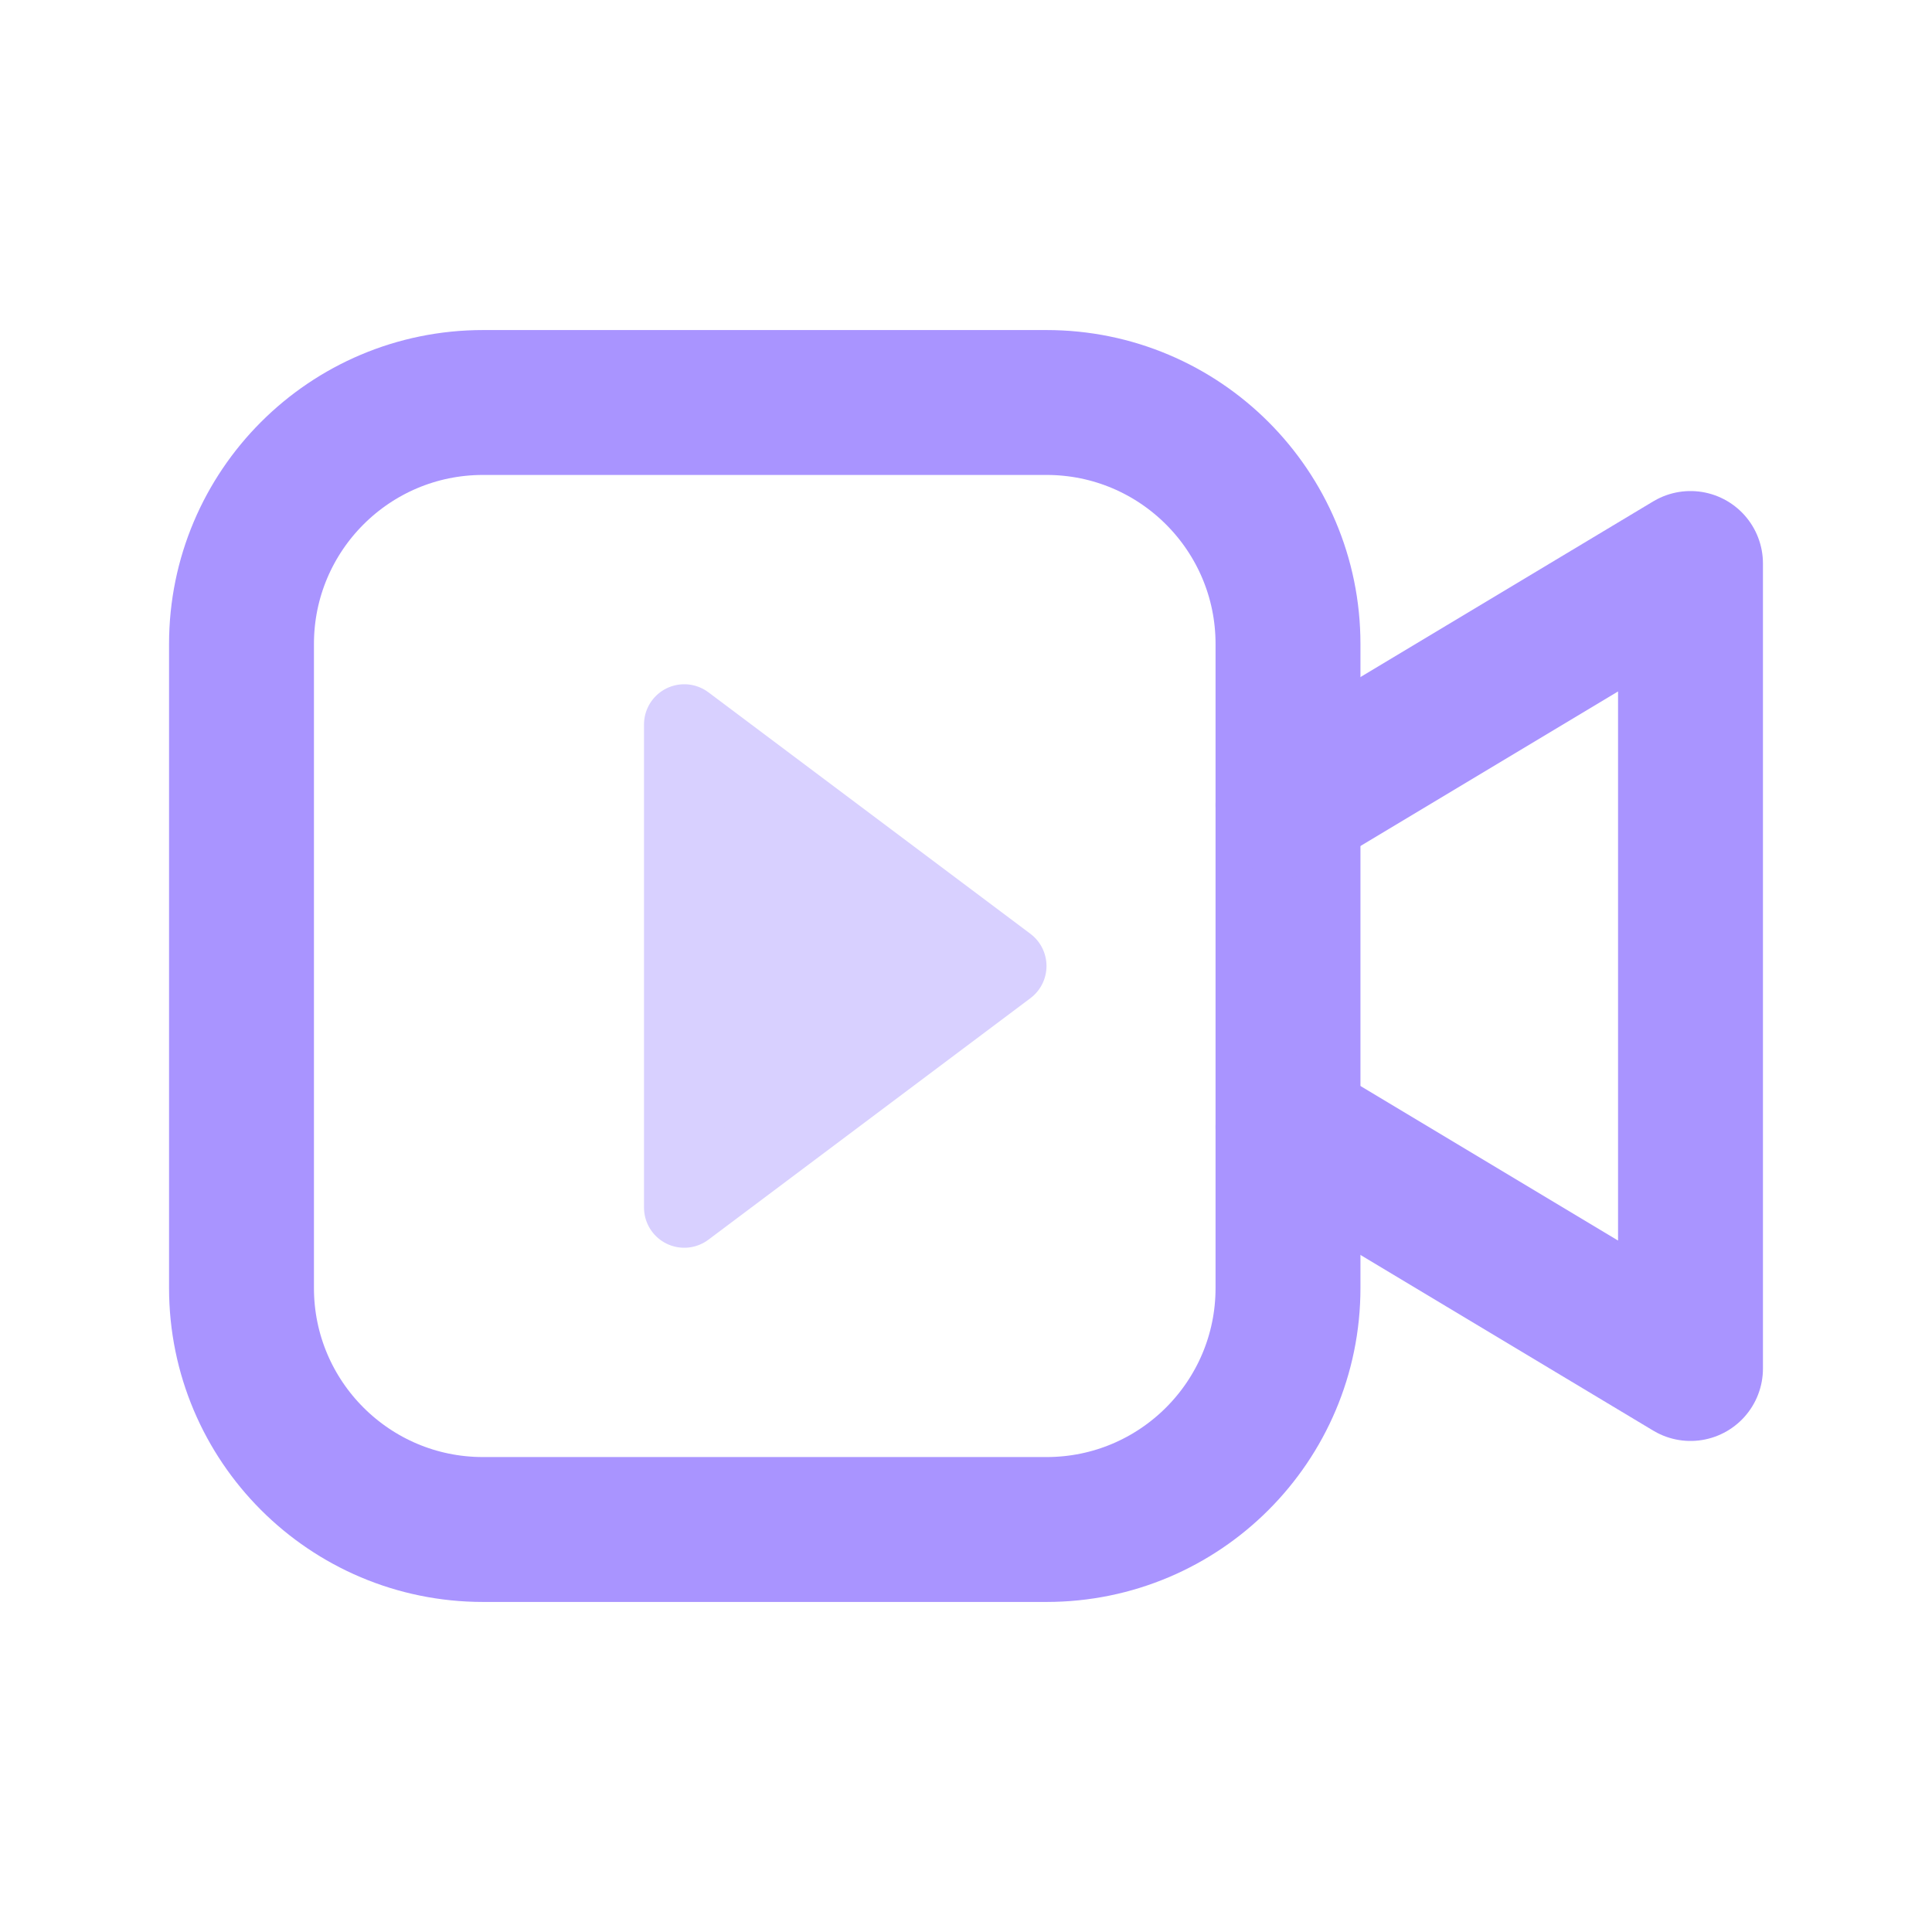
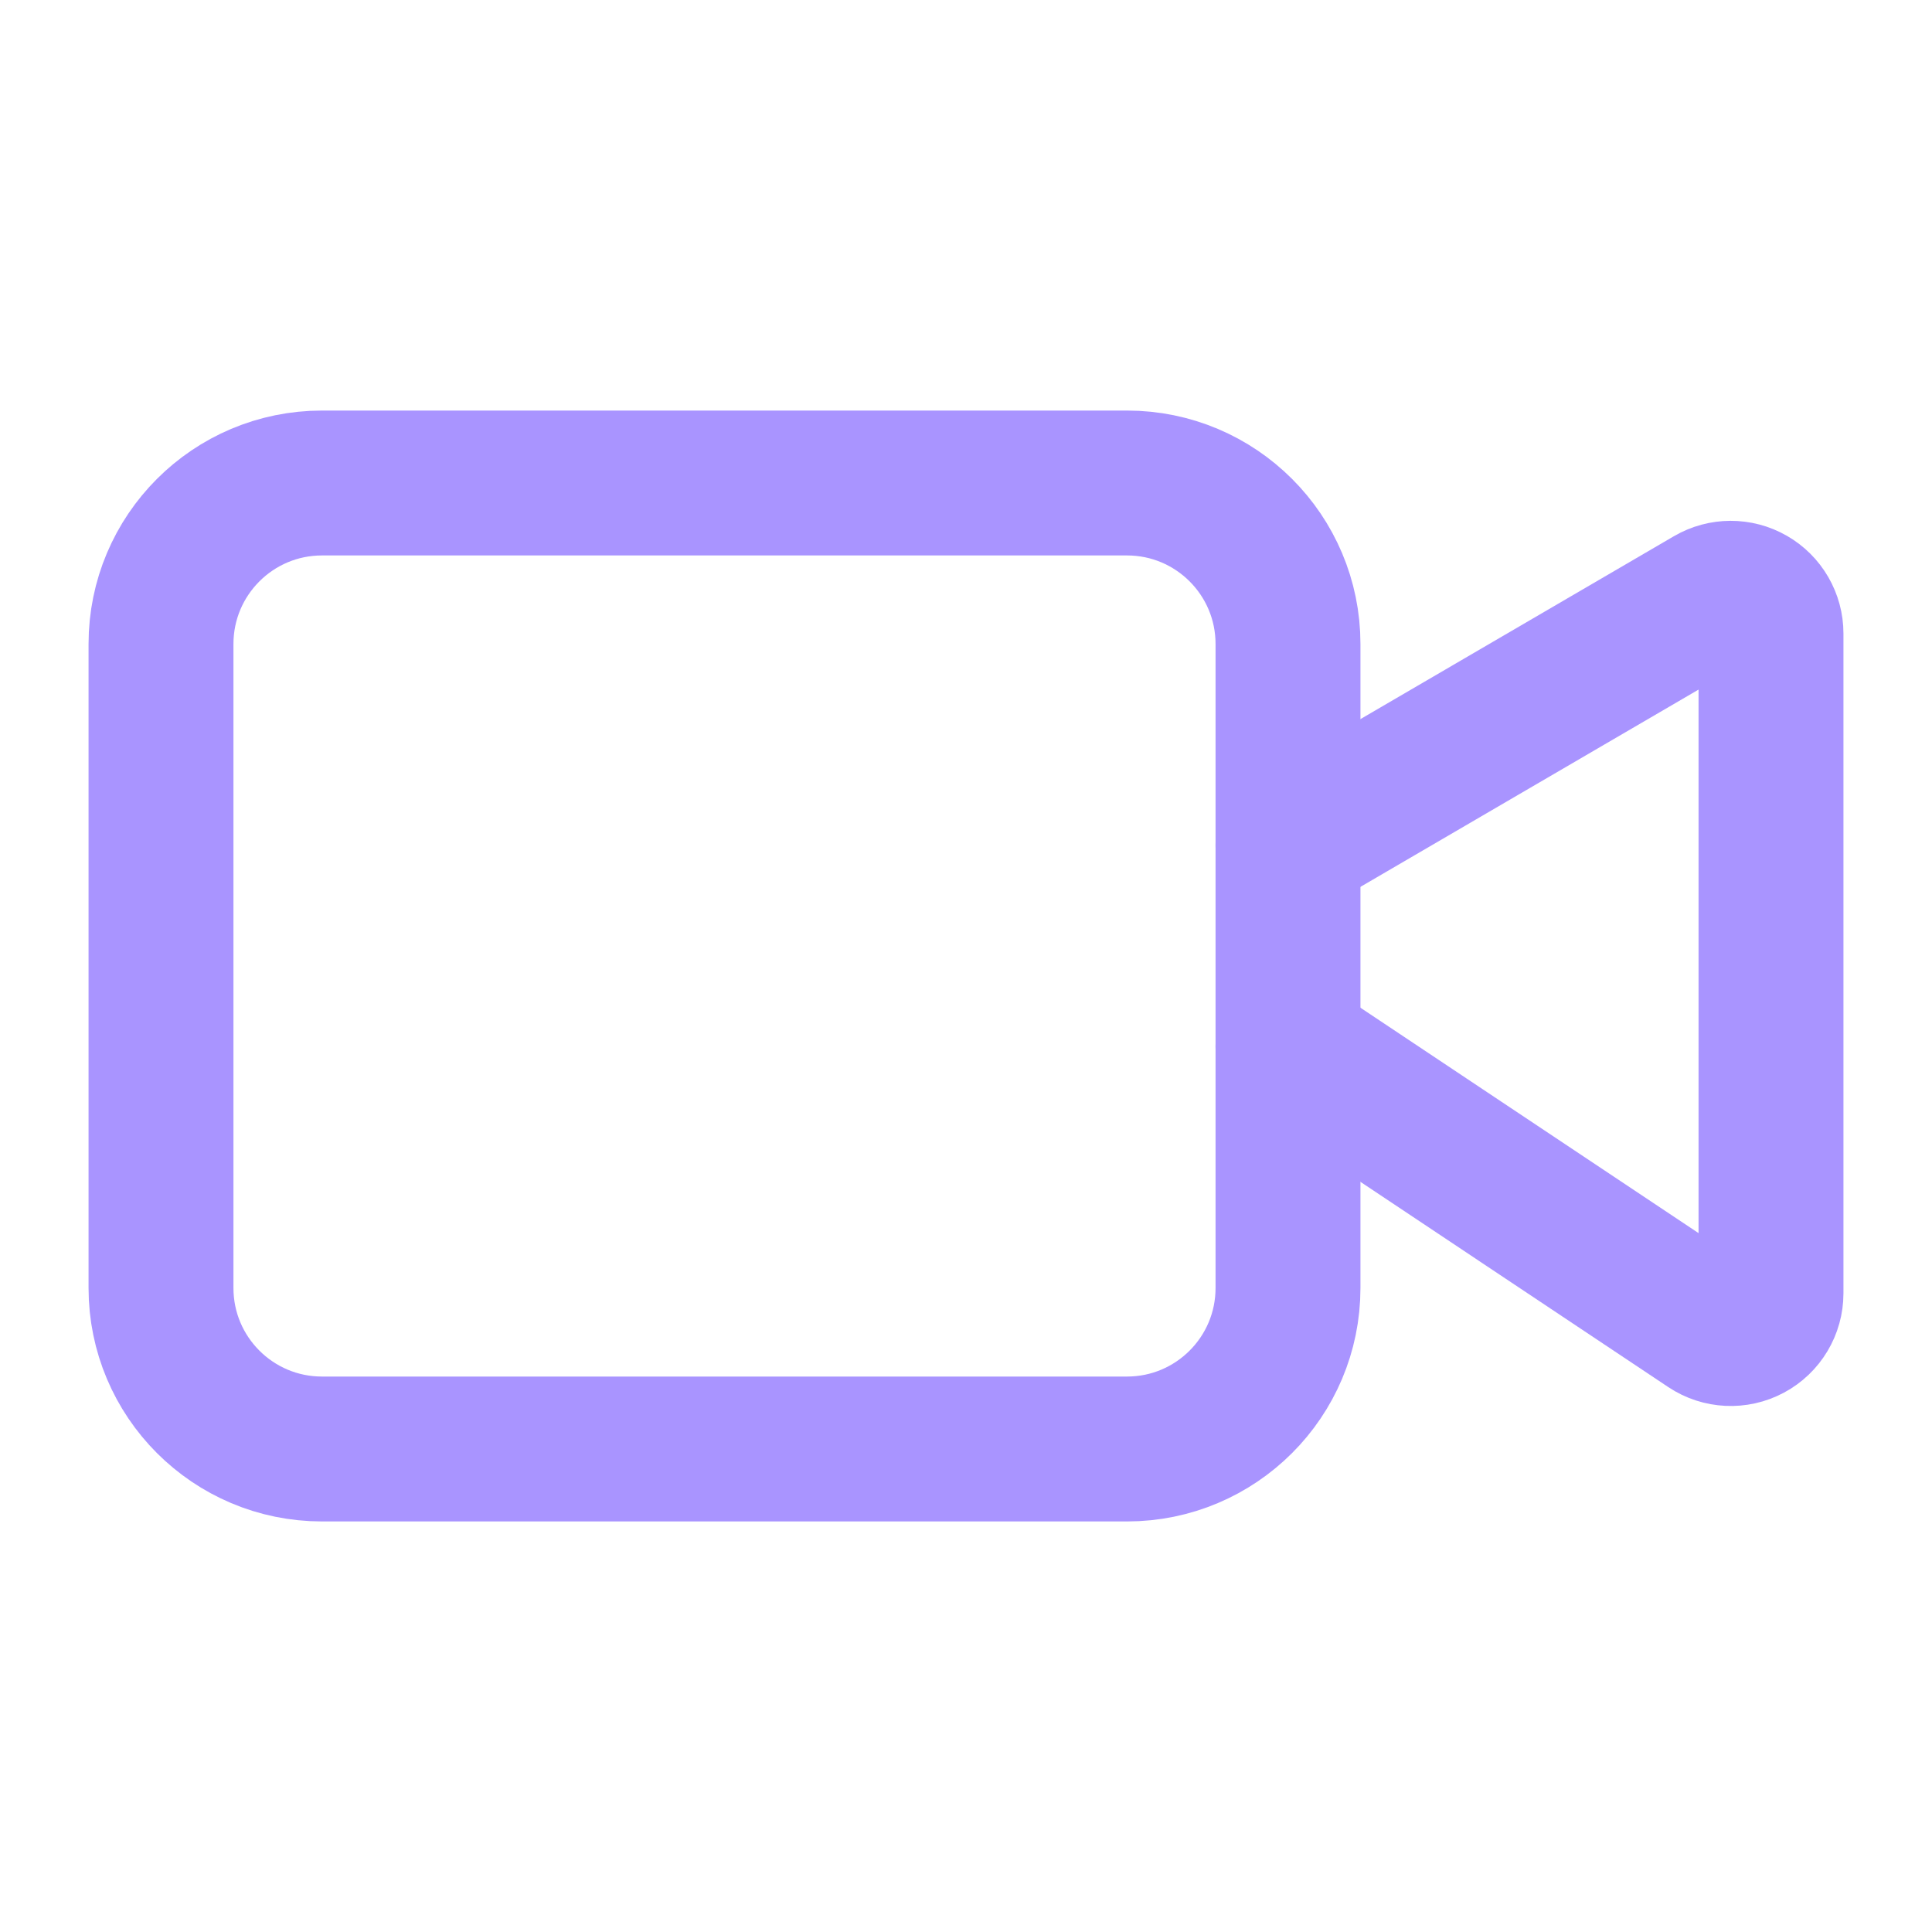
- <svg xmlns="http://www.w3.org/2000/svg" viewBox="0 0 24 24" fill="none">
-   <rect x="3" y="5" width="13" height="14" rx="3" stroke="#A994FF" stroke-width="1.8" stroke-linejoin="round" />
-   <path d="m16 10 5-3v10l-5-3" stroke="#A994FF" stroke-width="1.8" stroke-linecap="round" stroke-linejoin="round" />
-   <path d="m8.5 9 4 3-4 3V9Z" fill="#D8D0FF" stroke="#D8D0FF" stroke-linejoin="round" />
+ <svg xmlns="http://www.w3.org/2000/svg" viewBox="0 0 24 24" fill="none" stroke="#A994FF" stroke-width="1.8" stroke-linecap="round" stroke-linejoin="round">
+   <path d="m16 13 5.223 3.482a.5.5 0 0 0 .777-.416V7.87a.5.5 0 0 0-.752-.432L16 10.5" />
+   <rect x="2" y="6" width="14" height="12" rx="2" />
</svg>
